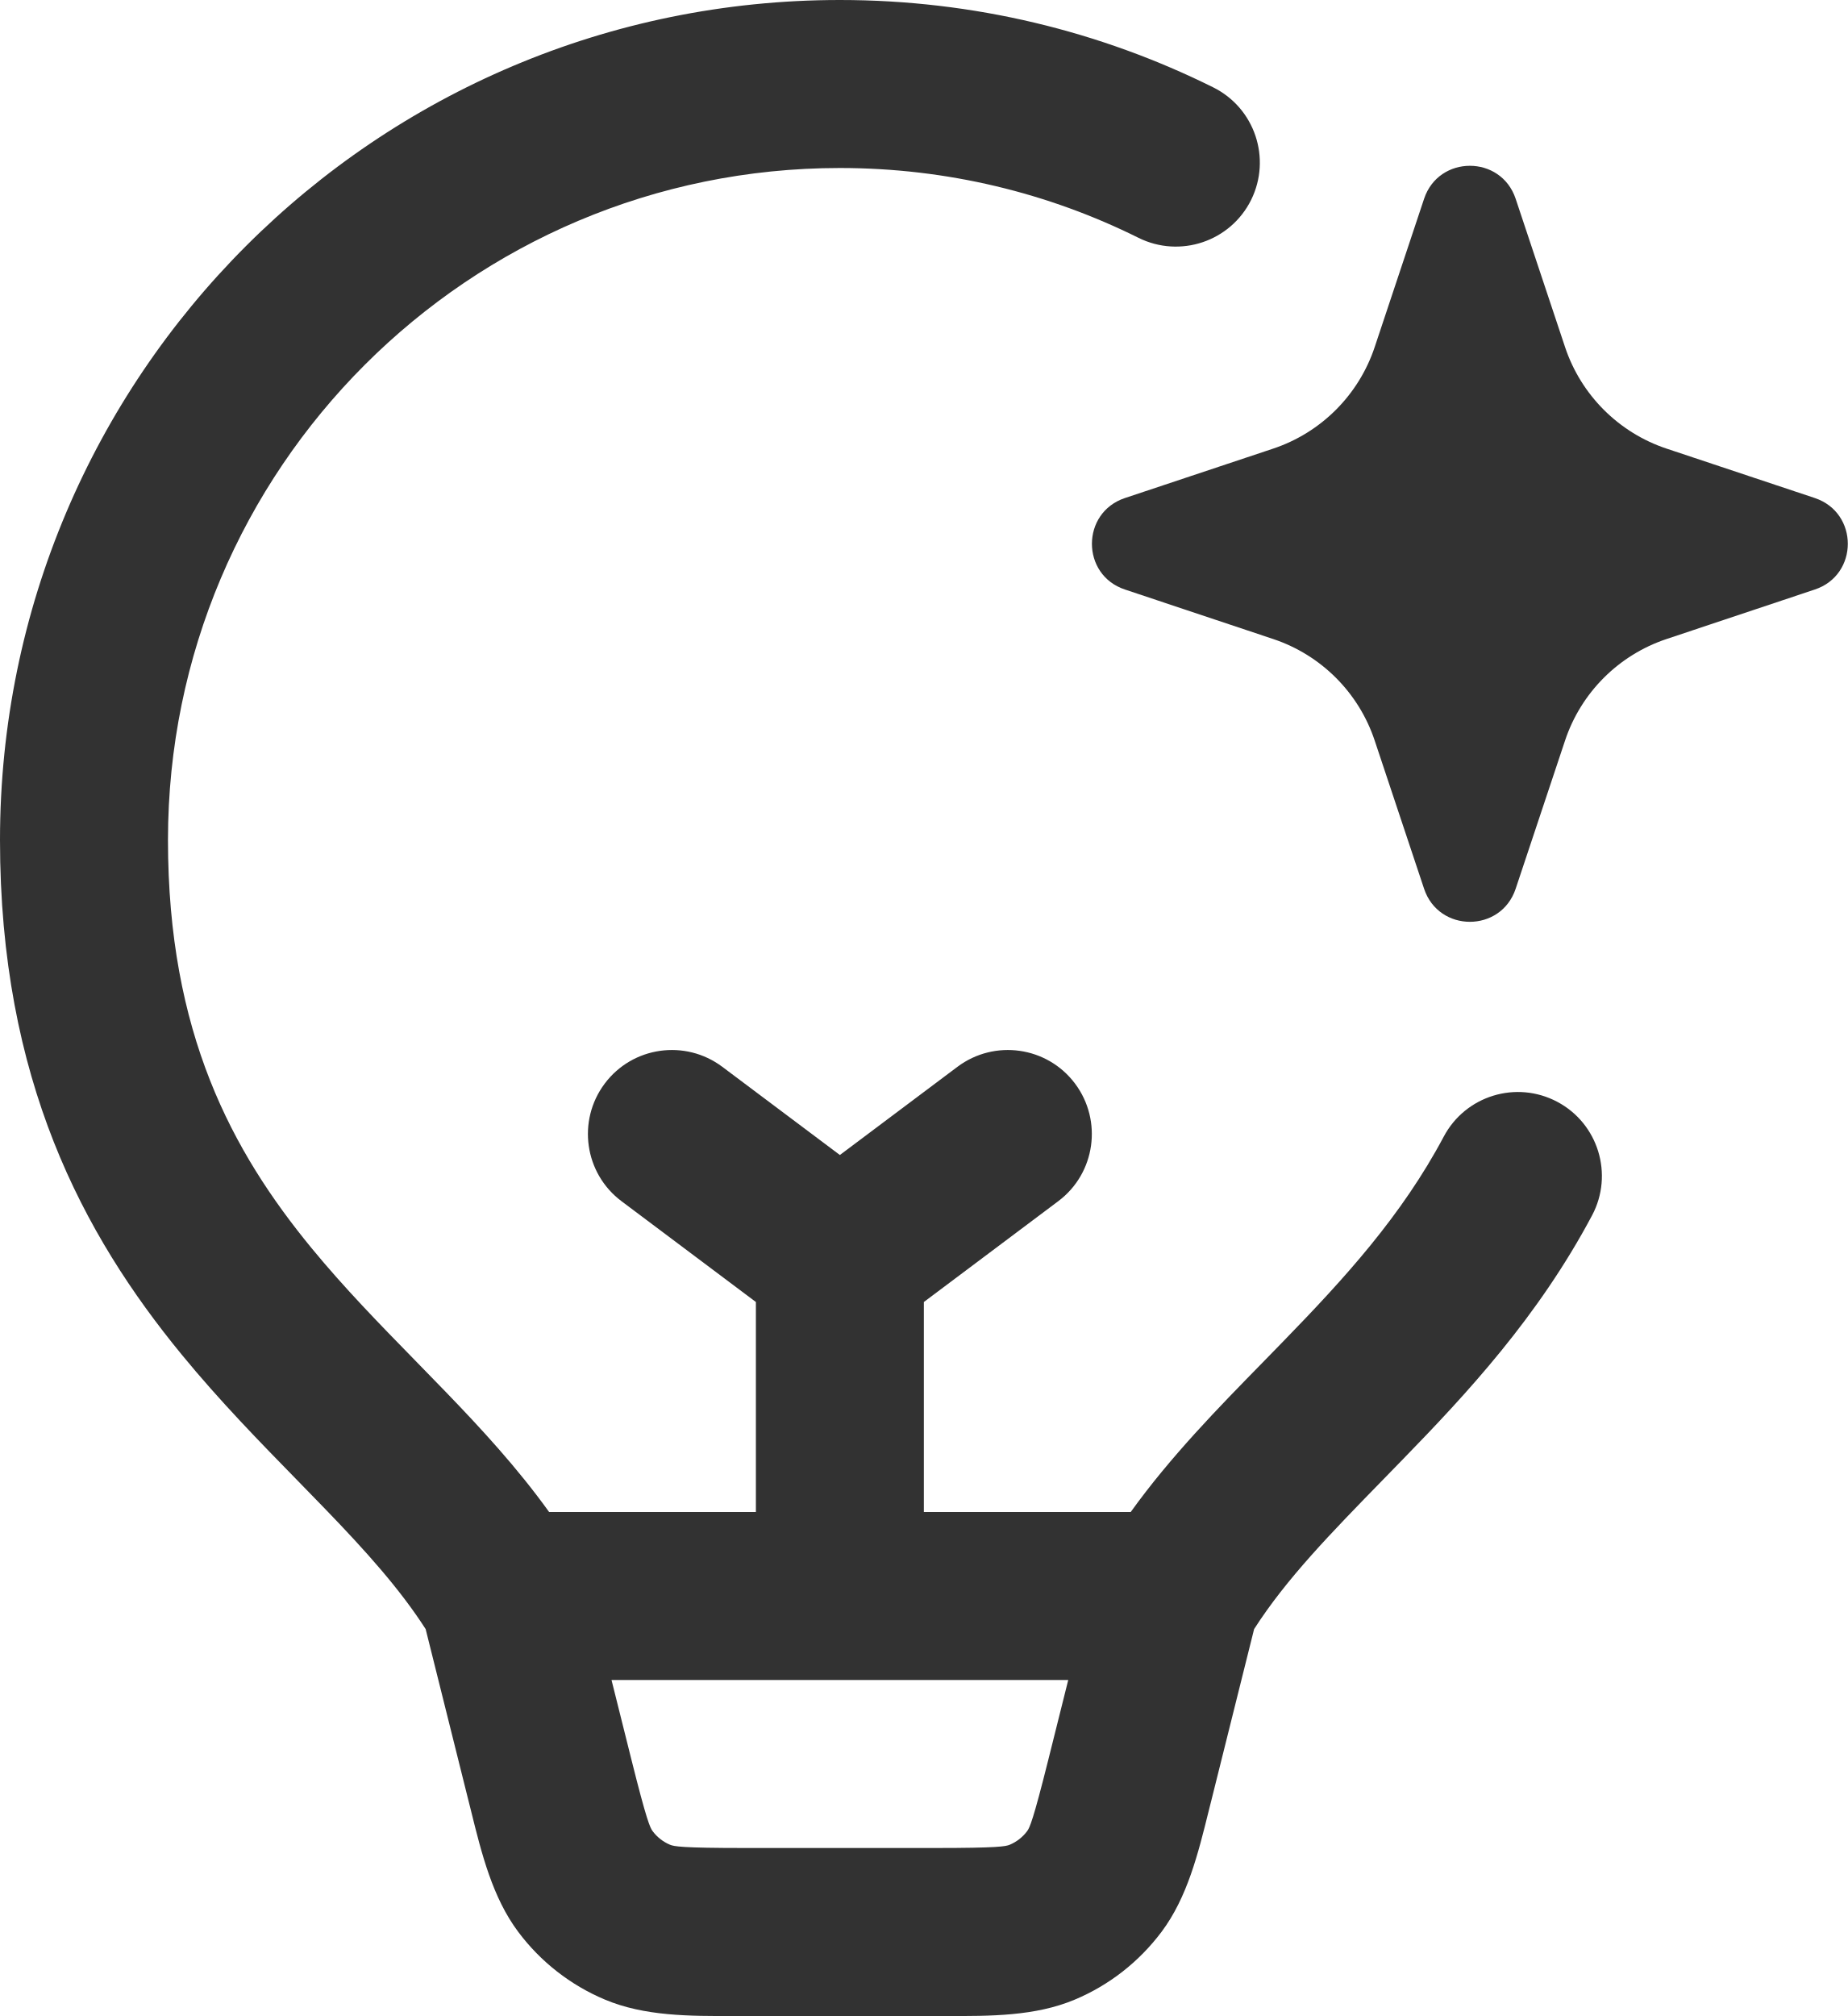
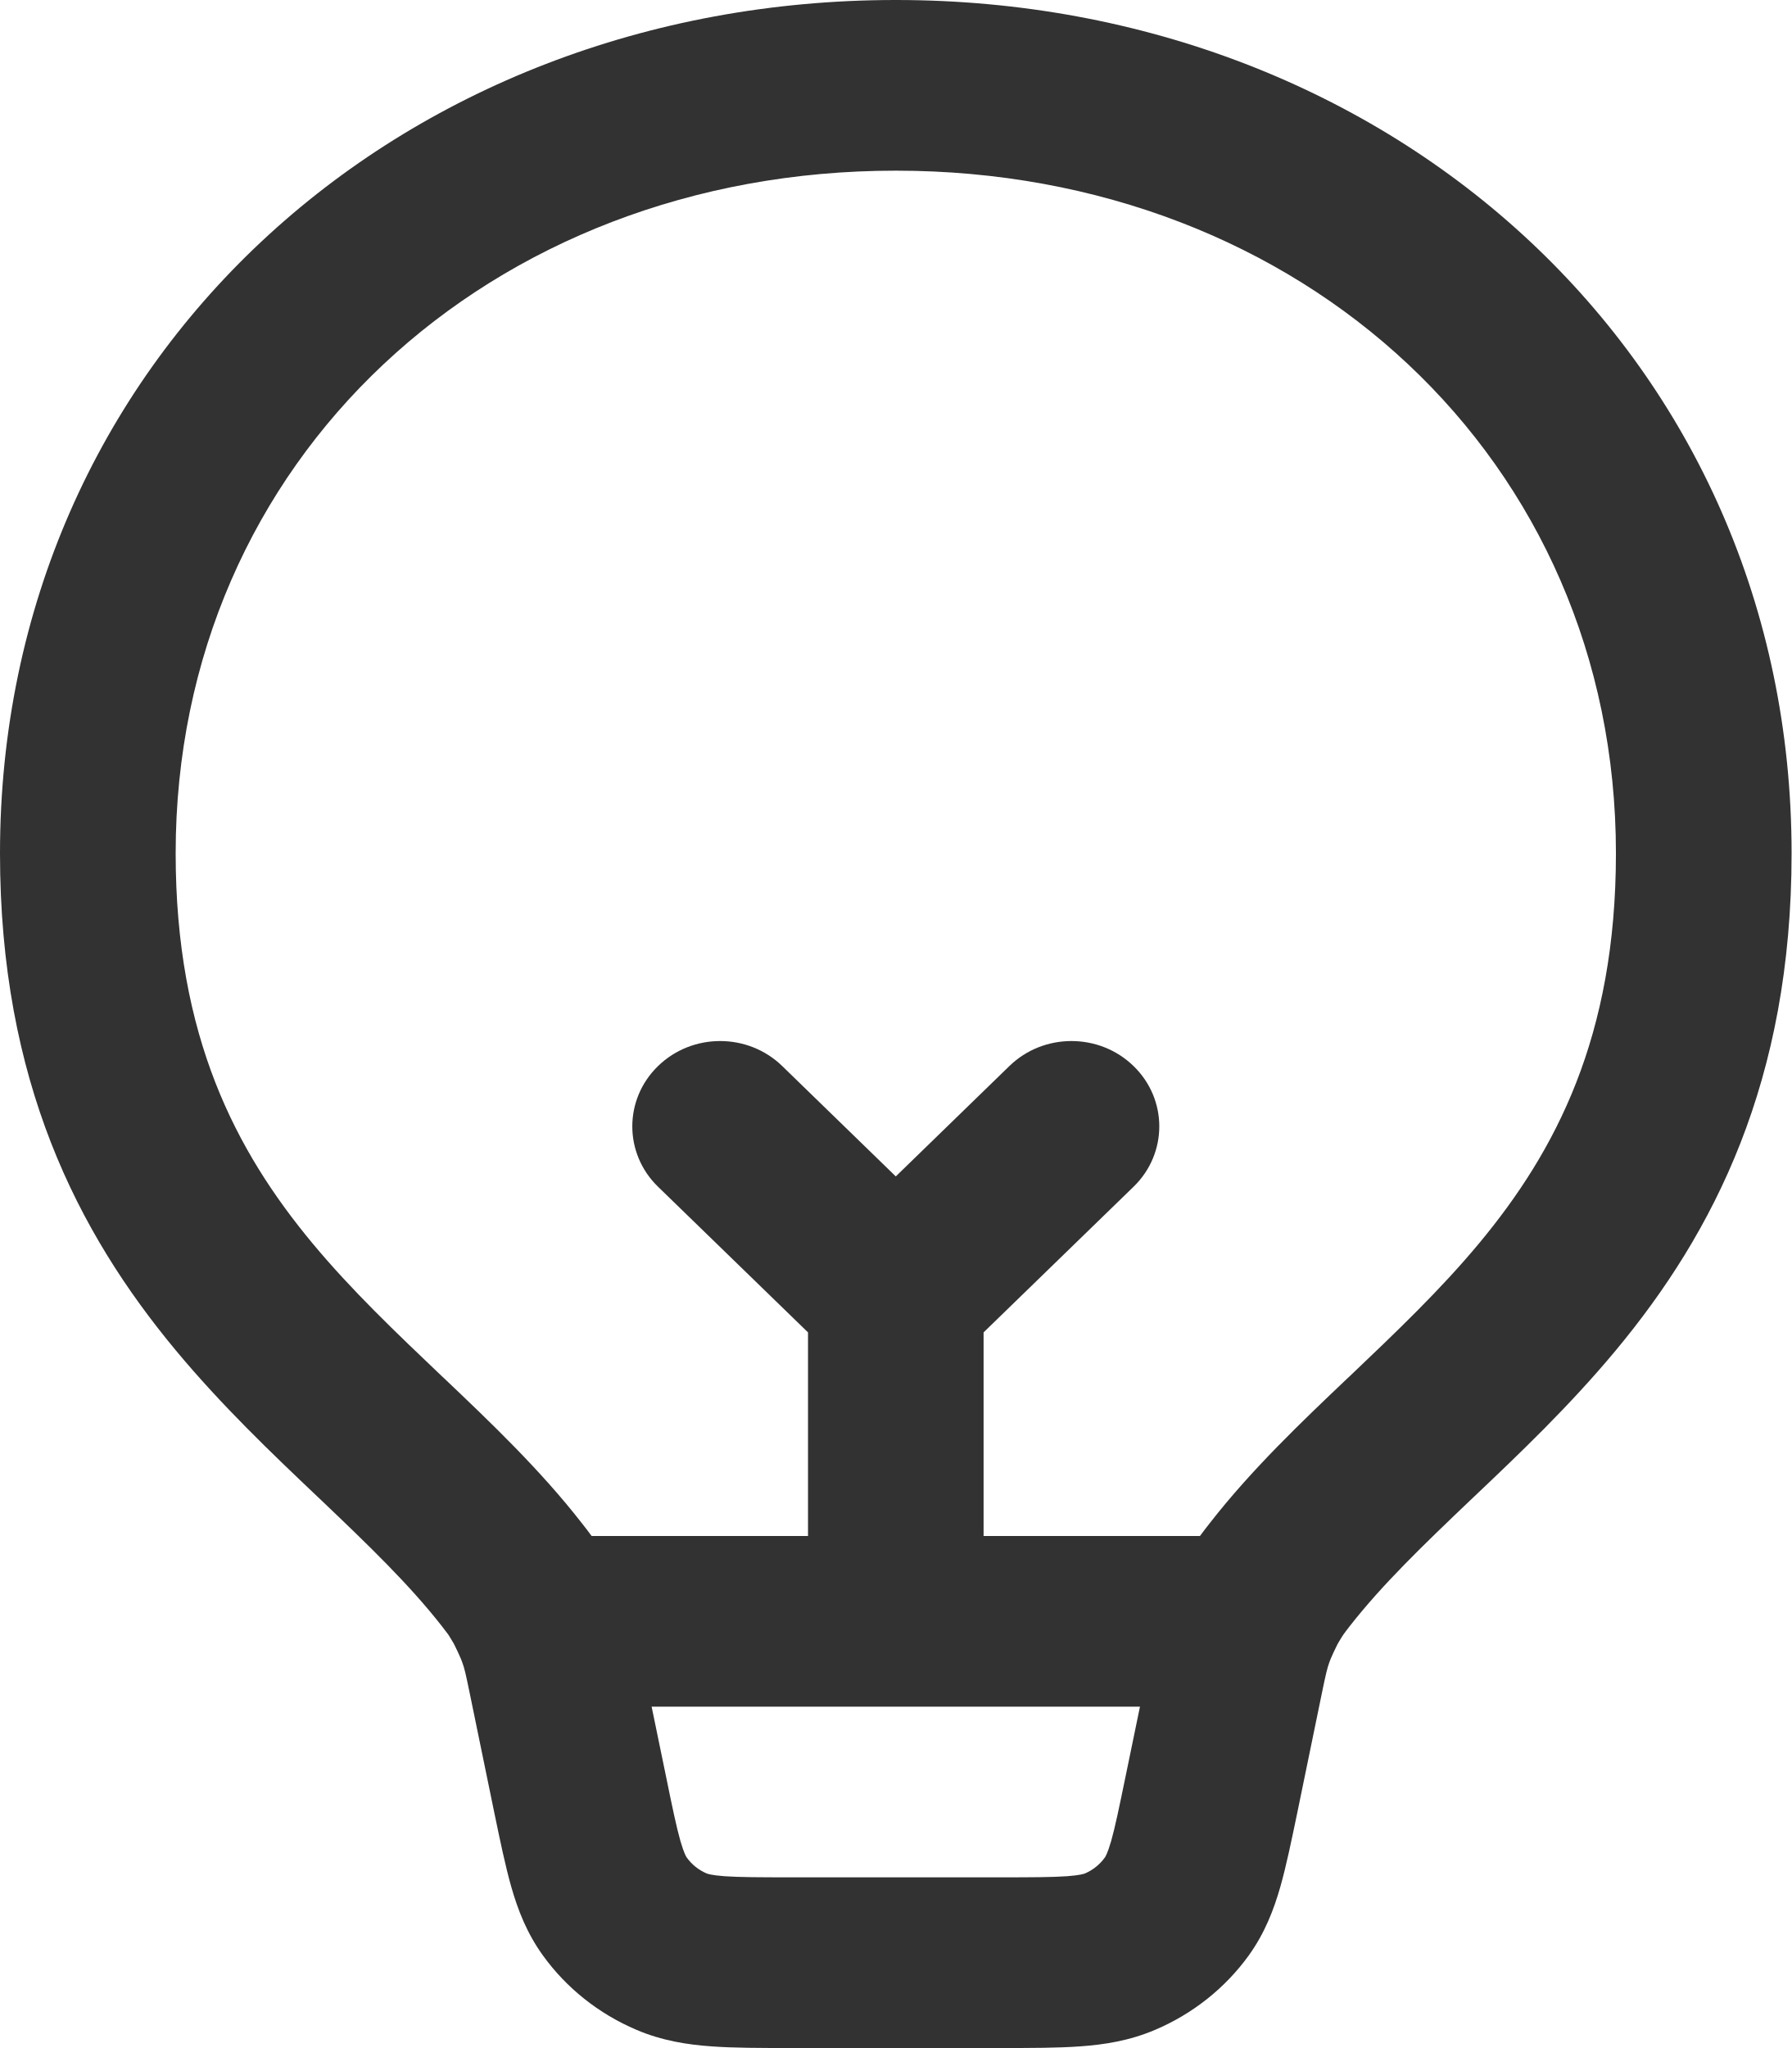
- <svg xmlns="http://www.w3.org/2000/svg" width="22" height="24" viewBox="0 0 22 24" fill="none">
-   <path fill-rule="evenodd" clip-rule="evenodd" d="M10 2C5.582 2 2 5.582 2 10C2 12.3 2.764 13.707 3.71 14.859C4.101 15.334 4.512 15.755 4.944 16.197C5.063 16.319 5.183 16.442 5.306 16.569C5.726 17.004 6.16 17.474 6.538 18H9V15.5L7.4 14.3C6.958 13.969 6.869 13.342 7.2 12.9C7.531 12.458 8.158 12.369 8.6 12.7L10 13.75L11.4 12.7C11.842 12.369 12.469 12.458 12.8 12.9C13.131 13.342 13.042 13.969 12.6 14.3L11 15.5V18H13.463C13.937 17.34 14.509 16.756 15.038 16.216C15.116 16.136 15.194 16.057 15.269 15.979C16.012 15.216 16.689 14.473 17.19 13.531C17.449 13.043 18.054 12.858 18.542 13.117C19.03 13.376 19.215 13.982 18.956 14.469C18.312 15.681 17.459 16.596 16.703 17.373C16.627 17.451 16.553 17.527 16.48 17.602C15.84 18.258 15.316 18.795 14.932 19.394L14.425 21.425L14.393 21.552C14.265 22.07 14.136 22.589 13.83 22.998C13.563 23.354 13.207 23.633 12.797 23.805C12.326 24.003 11.791 24.002 11.257 24L11.126 24H8.874L8.743 24C8.209 24.002 7.674 24.003 7.203 23.805C6.793 23.633 6.436 23.354 6.17 22.998C5.864 22.589 5.735 22.07 5.607 21.552L5.575 21.425L5.068 19.394C4.763 18.919 4.358 18.467 3.866 17.958C3.763 17.851 3.655 17.74 3.544 17.627C3.104 17.177 2.615 16.677 2.165 16.128C0.986 14.693 0 12.85 0 10C0 4.477 4.477 0 10 0C11.595 0 13.105 0.374 14.445 1.04C14.94 1.286 15.141 1.886 14.896 2.381C14.65 2.875 14.05 3.077 13.555 2.831C12.485 2.299 11.279 2 10 2ZM7.516 20.94L7.281 20H12.719L12.484 20.94C12.299 21.68 12.26 21.758 12.229 21.8C12.176 21.871 12.104 21.927 12.023 21.961C11.975 21.981 11.889 22 11.126 22H8.874C8.111 22 8.025 21.981 7.977 21.961C7.896 21.927 7.824 21.871 7.771 21.8C7.74 21.758 7.701 21.68 7.516 20.94ZM16.956 2.366C17.131 1.843 17.871 1.843 18.046 2.366L18.634 4.131C18.824 4.702 19.273 5.151 19.844 5.341L21.608 5.929C22.132 6.104 22.132 6.844 21.608 7.018L19.844 7.607C19.273 7.797 18.824 8.245 18.634 8.817L18.046 10.581C17.871 11.105 17.131 11.105 16.956 10.581L16.368 8.817C16.178 8.245 15.729 7.797 15.158 7.607L13.394 7.018C12.87 6.844 12.87 6.104 13.394 5.929L15.158 5.341C15.729 5.151 16.178 4.702 16.368 4.131L16.956 2.366Z" fill="#323232" />
+ <svg xmlns="http://www.w3.org/2000/svg" width="21" height="24" viewBox="0 0 21 24" fill="none">
+   <path fill-rule="evenodd" clip-rule="evenodd" d="M10.5 0C4.672 0 0 4.215 0 10C0 12.668 0.91 14.441 2.061 15.825C2.599 16.472 3.187 17.032 3.713 17.531L3.768 17.583C4.323 18.112 4.796 18.567 5.178 19.055C5.223 19.113 5.238 19.133 5.253 19.153C5.263 19.169 5.279 19.193 5.31 19.246C5.311 19.247 5.312 19.25 5.316 19.256C5.32 19.263 5.324 19.272 5.33 19.283C5.341 19.305 5.354 19.332 5.367 19.36C5.38 19.388 5.392 19.415 5.402 19.438C5.406 19.449 5.41 19.459 5.413 19.466C5.416 19.474 5.417 19.477 5.417 19.477C5.446 19.556 5.457 19.606 5.507 19.848L5.794 21.243C5.862 21.57 5.923 21.866 5.993 22.112C6.069 22.378 6.174 22.652 6.362 22.913C6.638 23.297 7.018 23.599 7.46 23.787C7.76 23.915 8.057 23.961 8.34 23.981C8.602 24 8.913 24 9.256 24H11.744C12.087 24 12.398 24 12.66 23.981C12.943 23.961 13.24 23.915 13.54 23.787C13.982 23.599 14.362 23.297 14.639 22.913C14.826 22.652 14.931 22.378 15.007 22.112C15.077 21.866 15.138 21.57 15.206 21.243L15.493 19.848C15.543 19.606 15.555 19.556 15.583 19.477C15.583 19.477 15.583 19.477 15.583 19.477C15.583 19.476 15.584 19.473 15.587 19.466L15.592 19.454L15.598 19.438C15.608 19.415 15.62 19.388 15.633 19.36C15.646 19.332 15.659 19.305 15.67 19.283C15.676 19.272 15.681 19.263 15.684 19.256L15.687 19.252C15.688 19.248 15.69 19.247 15.69 19.246C15.721 19.193 15.737 19.169 15.748 19.153C15.762 19.133 15.777 19.113 15.822 19.055C16.204 18.567 16.677 18.112 17.232 17.583L17.287 17.531C17.813 17.032 18.401 16.472 18.939 15.825C20.09 14.441 21 12.668 21 10C21 4.215 16.328 0 10.5 0ZM2.059 10C2.059 5.385 5.74 2 10.5 2C15.26 2 18.941 5.385 18.941 10C18.941 12.148 18.236 13.488 17.338 14.569C16.877 15.123 16.363 15.611 15.817 16.131L15.792 16.154C15.253 16.666 14.67 17.221 14.183 17.846C14.141 17.899 14.104 17.947 14.065 18H11.529V15.614L13.287 13.907C13.689 13.517 13.689 12.883 13.287 12.493C12.885 12.102 12.233 12.102 11.831 12.493L10.5 13.786L9.169 12.493C8.767 12.102 8.115 12.102 7.713 12.493C7.311 12.883 7.311 13.517 7.713 13.907L9.471 15.614V18H6.935C6.896 17.947 6.859 17.899 6.817 17.846C6.33 17.221 5.747 16.666 5.208 16.154L5.183 16.131C4.637 15.611 4.123 15.123 3.662 14.569C2.764 13.488 2.059 12.148 2.059 10ZM7.638 20L7.807 20.819C7.882 21.187 7.929 21.41 7.976 21.576C8.02 21.727 8.046 21.763 8.05 21.768C8.108 21.85 8.19 21.915 8.284 21.955C8.289 21.957 8.332 21.975 8.493 21.987C8.669 21.999 8.903 22 9.289 22H11.711C12.097 22 12.331 21.999 12.507 21.987C12.668 21.975 12.71 21.957 12.716 21.955C12.81 21.915 12.891 21.85 12.95 21.768C12.954 21.763 12.98 21.727 13.024 21.576C13.071 21.41 13.117 21.187 13.193 20.819L13.362 20H7.638Z" fill="#323232" />
</svg>
